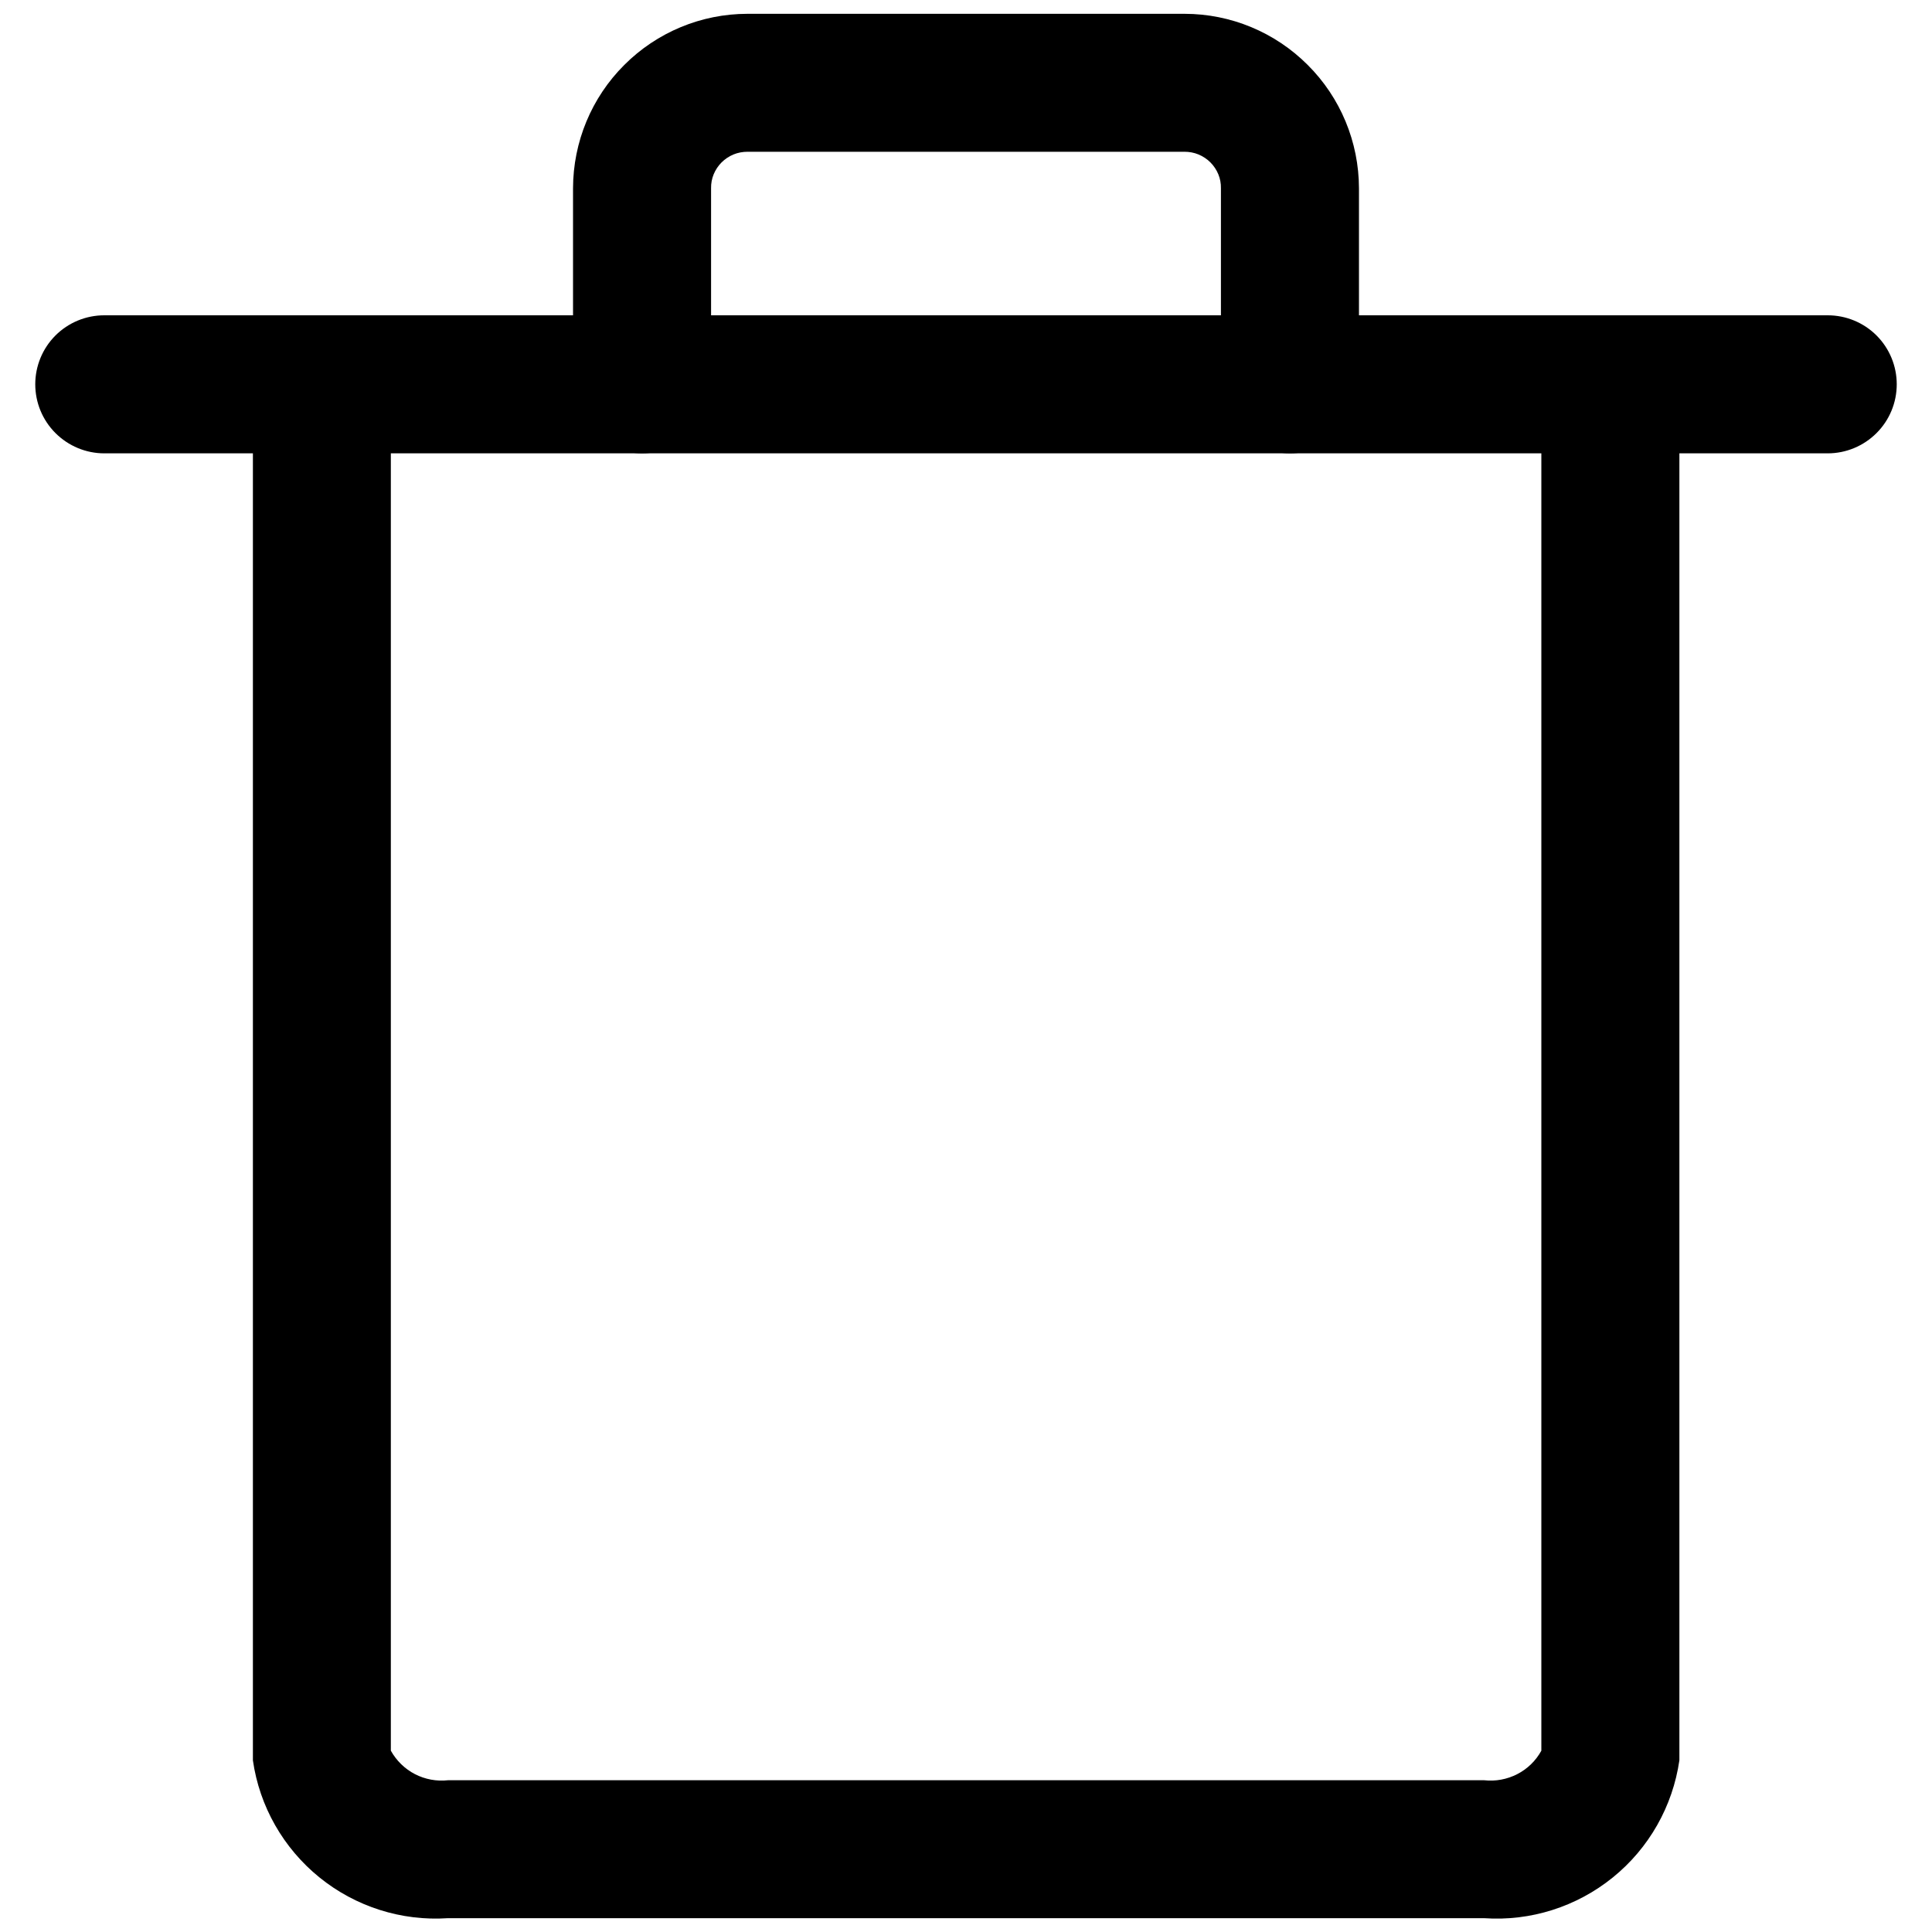
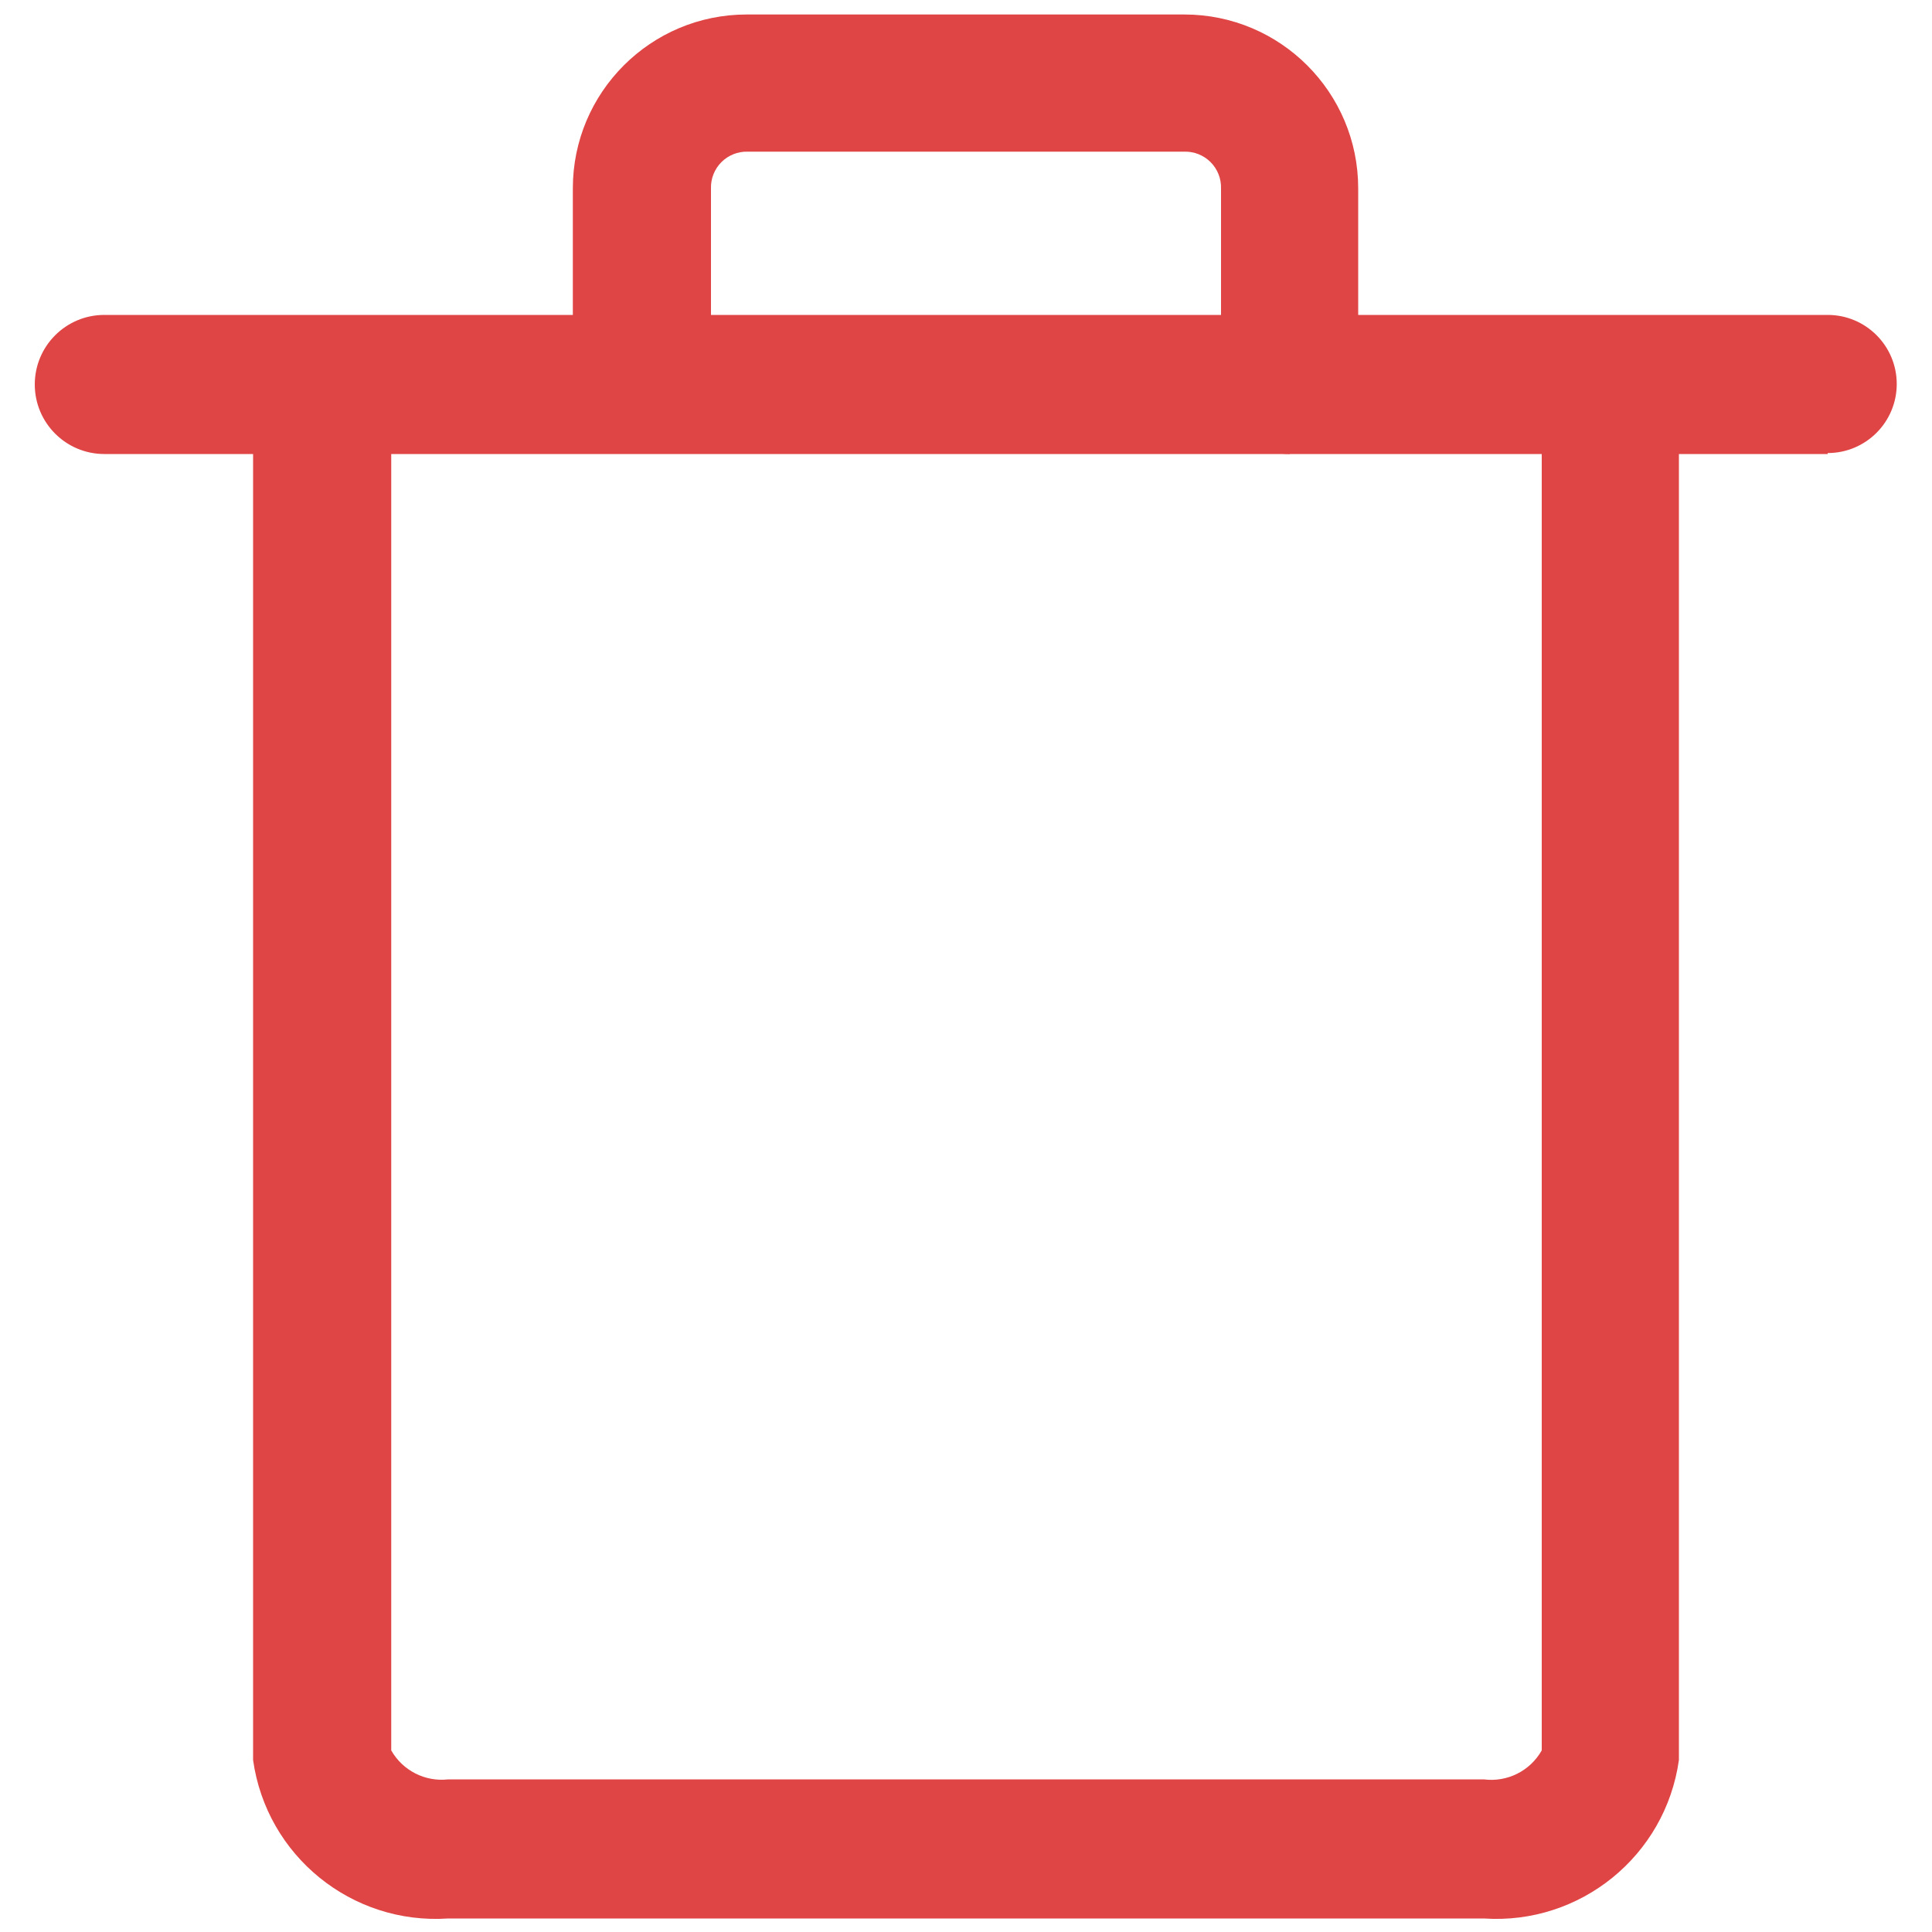
- <svg xmlns="http://www.w3.org/2000/svg" width="20" height="20" viewBox="0 0 20 20" fill="none">
-   <path d="M15.364 19.857H4.636C4.156 19.889 3.681 19.738 3.307 19.435C2.933 19.132 2.686 18.699 2.618 18.223C2.618 18.203 2.618 18.184 2.618 18.166V4.102C2.618 3.913 2.693 3.731 2.827 3.597C2.961 3.463 3.143 3.388 3.332 3.388C3.521 3.388 3.703 3.463 3.837 3.597C3.971 3.731 4.046 3.913 4.046 4.102V18.123C4.104 18.227 4.191 18.312 4.296 18.366C4.401 18.42 4.52 18.442 4.638 18.429H15.364C15.482 18.442 15.601 18.42 15.706 18.366C15.812 18.312 15.899 18.227 15.956 18.123V3.978C15.956 3.789 16.031 3.607 16.165 3.473C16.299 3.339 16.481 3.264 16.67 3.264C16.86 3.264 17.041 3.339 17.175 3.473C17.309 3.607 17.385 3.789 17.385 3.978V18.165C17.385 18.184 17.385 18.203 17.385 18.222C17.316 18.699 17.07 19.133 16.695 19.436C16.32 19.739 15.845 19.89 15.364 19.857V19.857Z" fill="black" />
-   <path d="M18.921 4.693H1.079C0.89 4.693 0.708 4.617 0.574 4.483C0.44 4.349 0.365 4.168 0.365 3.978C0.365 3.789 0.44 3.607 0.574 3.473C0.708 3.339 0.89 3.264 1.079 3.264H18.921C19.11 3.264 19.292 3.339 19.426 3.473C19.56 3.607 19.635 3.789 19.635 3.978C19.635 4.168 19.56 4.349 19.426 4.483C19.292 4.617 19.11 4.693 18.921 4.693V4.693Z" fill="black" />
-   <path d="M13.354 4.693C13.164 4.693 12.983 4.617 12.849 4.483C12.715 4.349 12.639 4.168 12.639 3.978V1.949C12.64 1.899 12.631 1.85 12.612 1.804C12.593 1.758 12.565 1.716 12.53 1.681C12.495 1.646 12.453 1.618 12.407 1.599C12.361 1.58 12.312 1.571 12.262 1.571H7.738C7.689 1.571 7.639 1.58 7.593 1.599C7.547 1.618 7.505 1.646 7.47 1.681C7.435 1.716 7.407 1.758 7.388 1.804C7.369 1.85 7.36 1.899 7.361 1.949V3.978C7.361 4.168 7.285 4.349 7.151 4.483C7.017 4.617 6.836 4.693 6.646 4.693C6.457 4.693 6.275 4.617 6.141 4.483C6.007 4.349 5.932 4.168 5.932 3.978V1.949C5.933 1.47 6.123 1.011 6.462 0.673C6.8 0.334 7.259 0.143 7.738 0.143H12.262C12.741 0.143 13.2 0.334 13.538 0.673C13.877 1.011 14.067 1.47 14.068 1.949V3.978C14.068 4.168 13.993 4.349 13.859 4.483C13.725 4.617 13.543 4.693 13.354 4.693Z" fill="black" />
+ <svg xmlns="http://www.w3.org/2000/svg" width="20" height="20">
+   <path d="M15.36 19.86H4.64a1.91 1.91 0 0 1-2.02-1.64V4.1a.71.71 0 0 1 1.43 0v14.02a.6.6 0 0 0 .59.3h10.72a.6.6 0 0 0 .6-.3V3.98a.71.71 0 0 1 1.42 0v14.24a1.91 1.91 0 0 1-2.02 1.64Z" fill="#e04545" />
+   <path d="M18.92 4.7H1.08a.71.71 0 1 1 0-1.44h17.84a.71.71 0 1 1 0 1.43Z" fill="#e04545" />
+   <path d="M13.35 4.7a.71.71 0 0 1-.71-.72V1.95a.37.37 0 0 0-.38-.38H7.74a.37.37 0 0 0-.38.38v2.03a.71.71 0 1 1-1.43 0V1.95a1.8 1.8 0 0 1 1.8-1.8h4.53a1.8 1.8 0 0 1 1.8 1.8v2.03a.71.71 0 0 1-.7.71Z" fill="#e04545" />
</svg>
